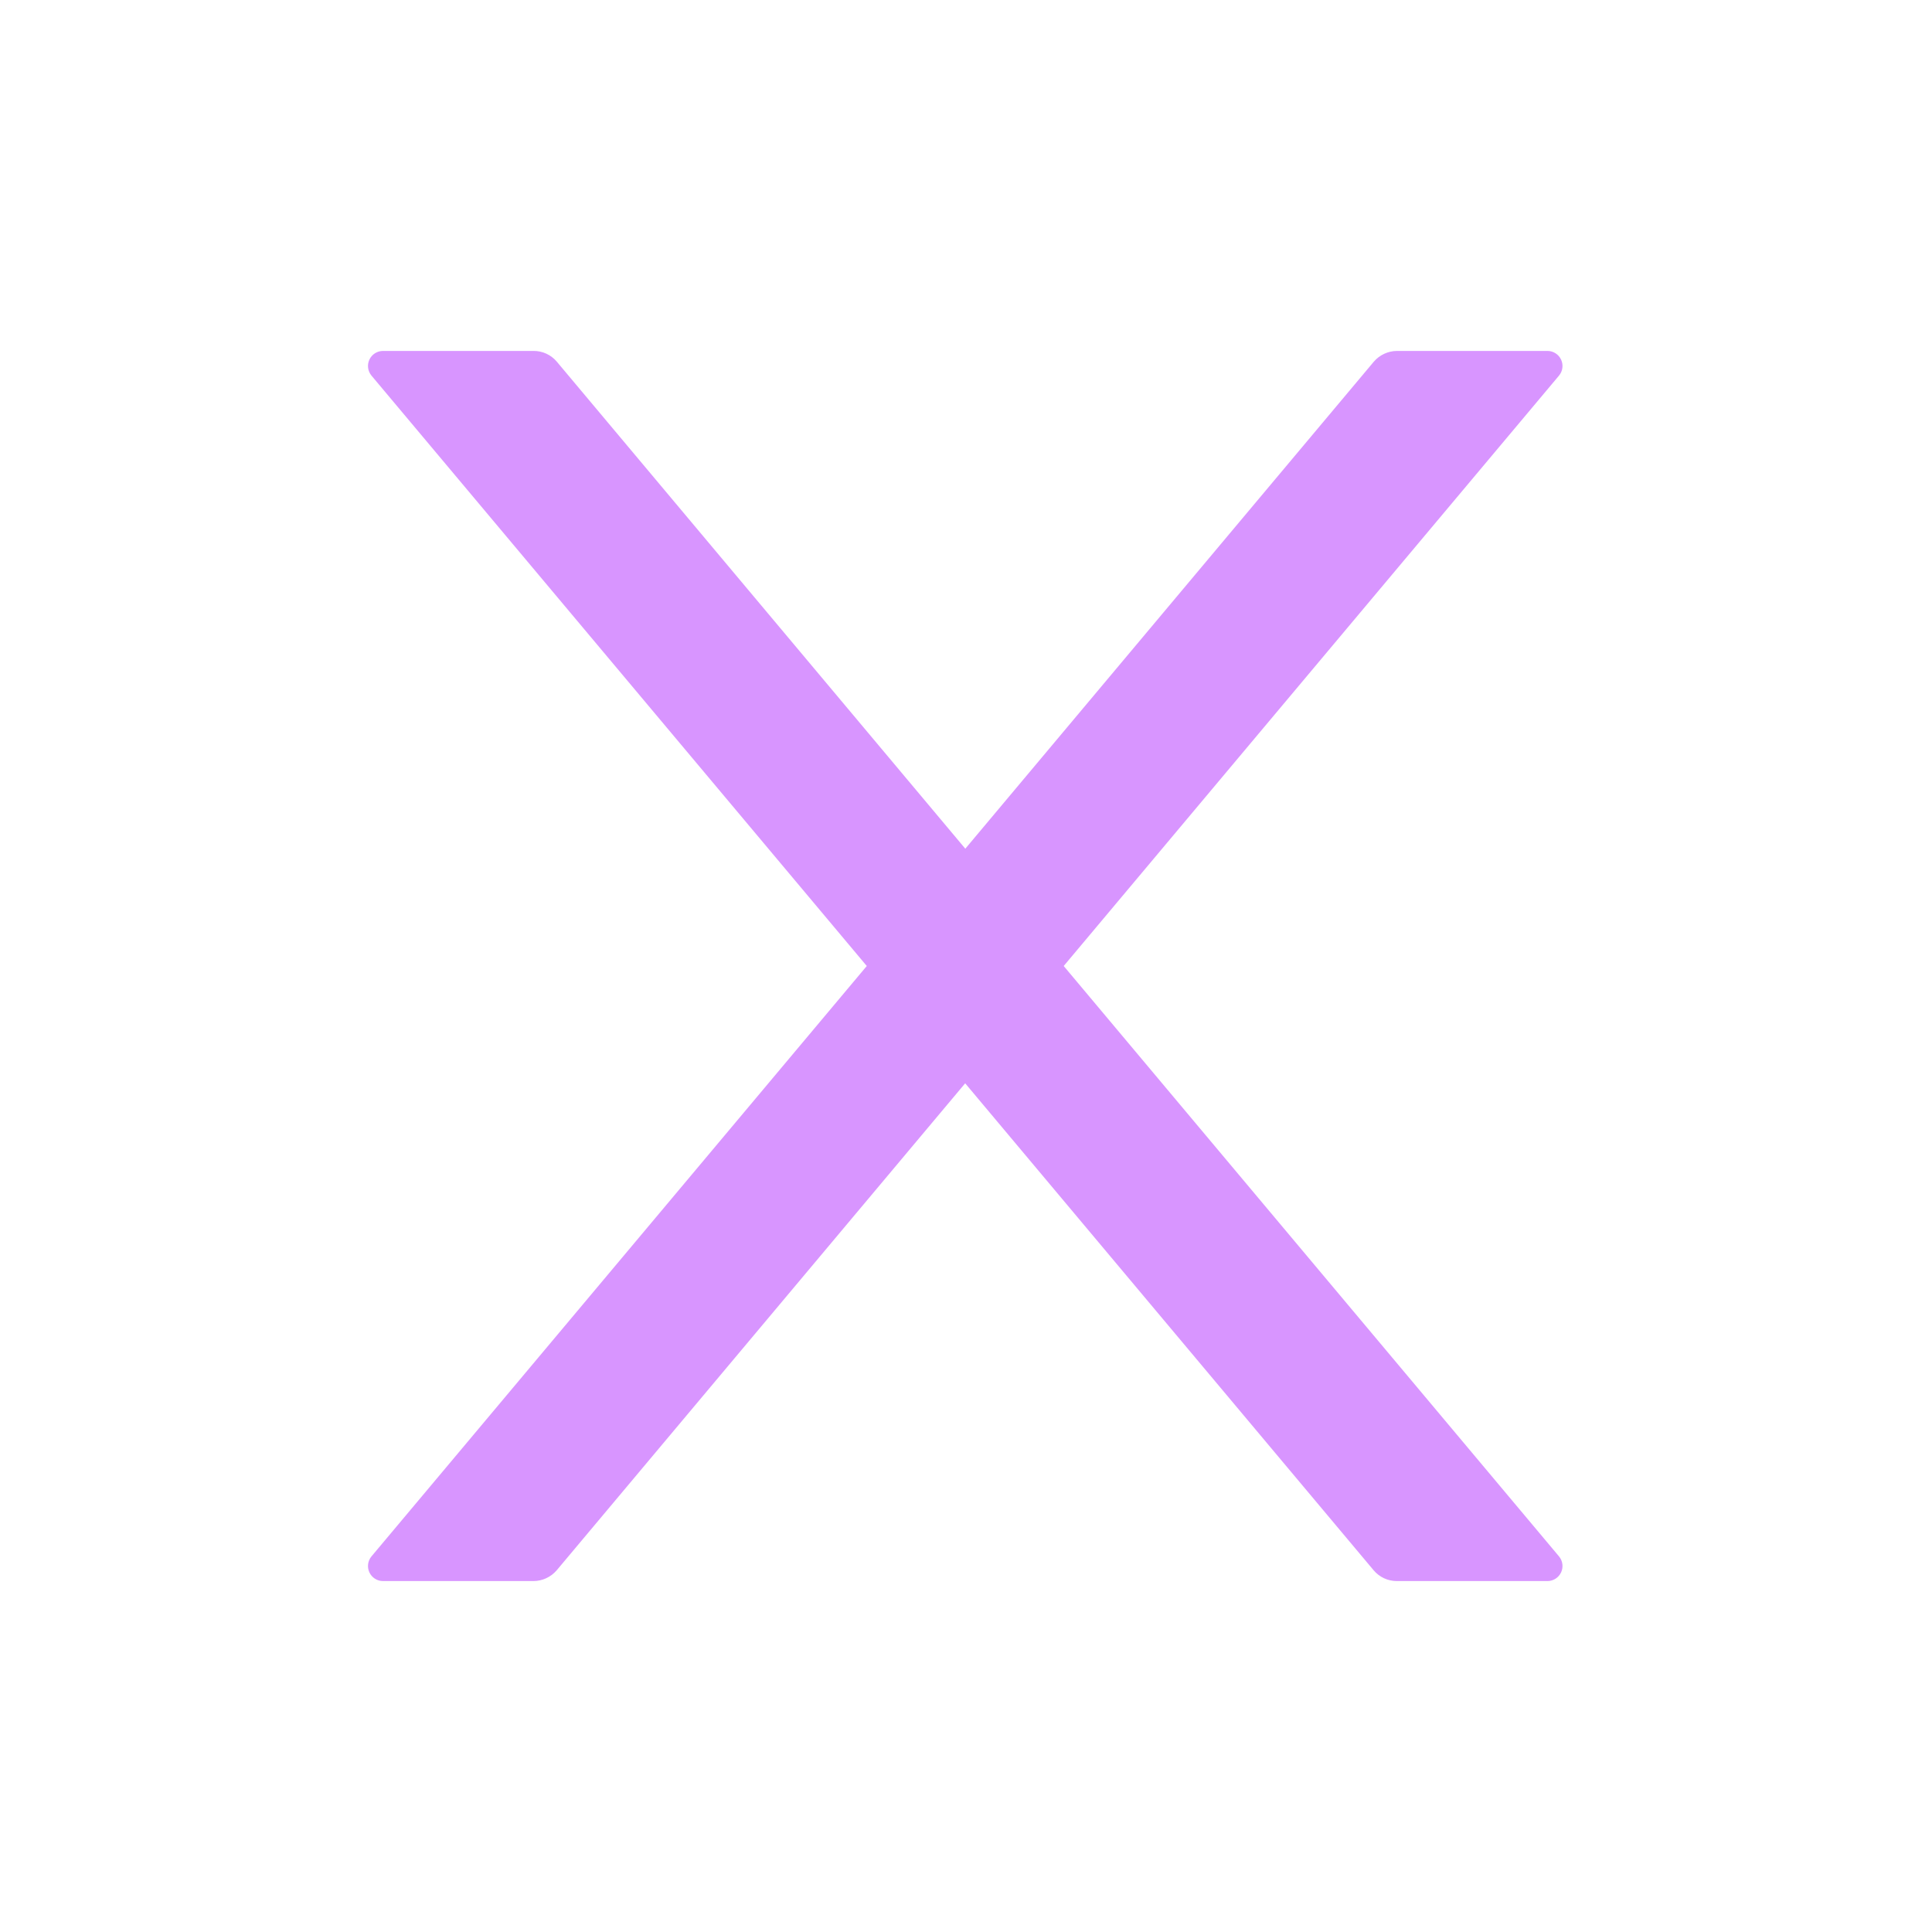
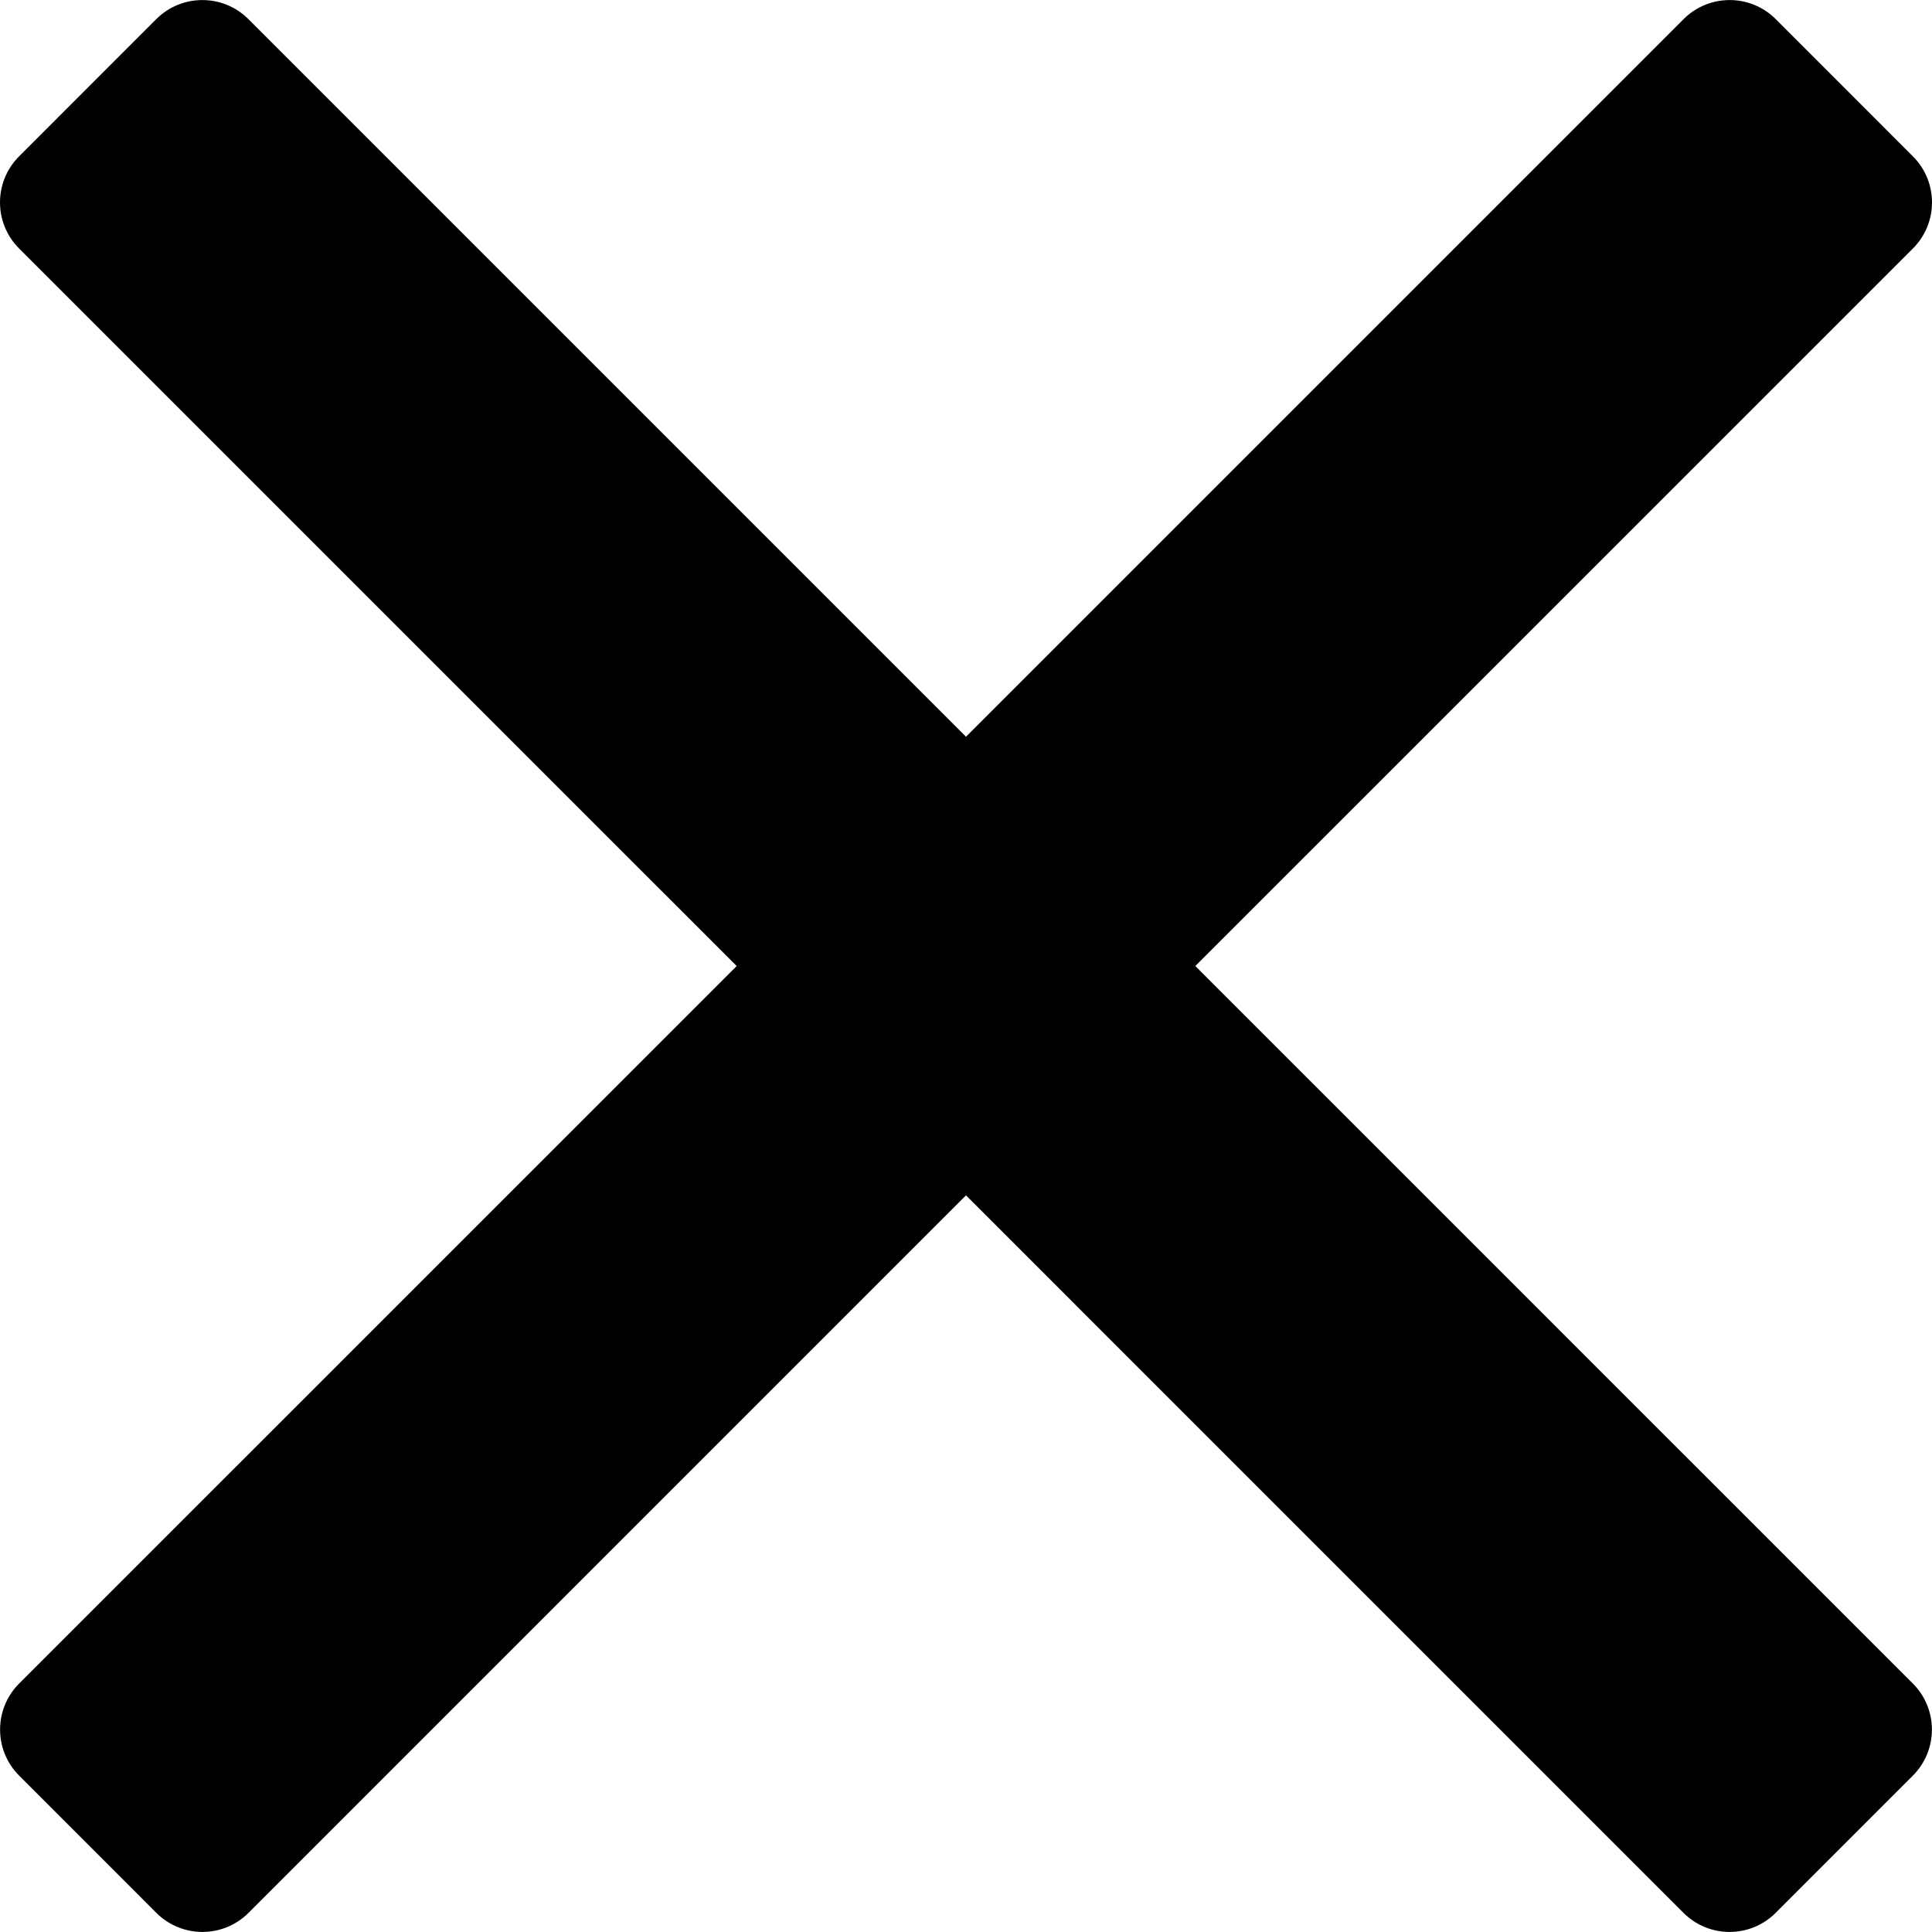
- <svg xmlns="http://www.w3.org/2000/svg" data-name="icon/outlined/suggested/close" width="14" height="14">
-   <defs>
-     <clipPath id="a">
-       <path data-name="icon/outlined/suggested/close (clip mask)" fill="none" d="M0 0h14v14H0z" />
-     </clipPath>
-   </defs>
-   <path data-name="icon/outlined/suggested/close (clip mask)" fill="none" d="M0 0h14v14H0z" />
-   <g data-name="icon/outlined/suggested/close">
-     <g data-name="icon/outlined/suggested/close (clip group)" clip-path="url(#a)">
-       <path data-name="icon/outlined/suggested/close (style)" fill="none" d="M0 0h14v14H0z" />
-       <path d="M7.708 7l3.589-4.278a.109.109 0 00-.083-.179h-1.091a.223.223 0 00-.168.078L6.995 6.15l-2.96-3.529a.218.218 0 00-.169-.078H2.775a.109.109 0 00-.083.179L6.281 7l-3.589 4.278a.109.109 0 00.083.179h1.091a.223.223 0 00.168-.078l2.96-3.529 2.96 3.529a.219.219 0 00.168.078h1.092a.109.109 0 00.083-.179z" fill="#d895ff" />
-     </g>
-   </g>
+ <svg xmlns="http://www.w3.org/2000/svg" height="800" width="800" viewBox="0 0 460.775 460.775">
+   <path d="M285.08 230.397L456.218 59.27c6.076-6.077 6.076-15.911 0-21.986L423.511 4.565a15.55 15.55 0 00-21.985 0l-171.138 171.14L59.25 4.565a15.551 15.551 0 00-21.985 0L4.558 37.284c-6.077 6.075-6.077 15.909 0 21.986l171.138 171.128L4.575 401.505c-6.074 6.077-6.074 15.911 0 21.986l32.709 32.719a15.555 15.555 0 0021.986 0l171.117-171.12 171.118 171.12a15.551 15.551 0 0021.985 0l32.709-32.719c6.074-6.075 6.074-15.909 0-21.986L285.08 230.397z" />
</svg>
